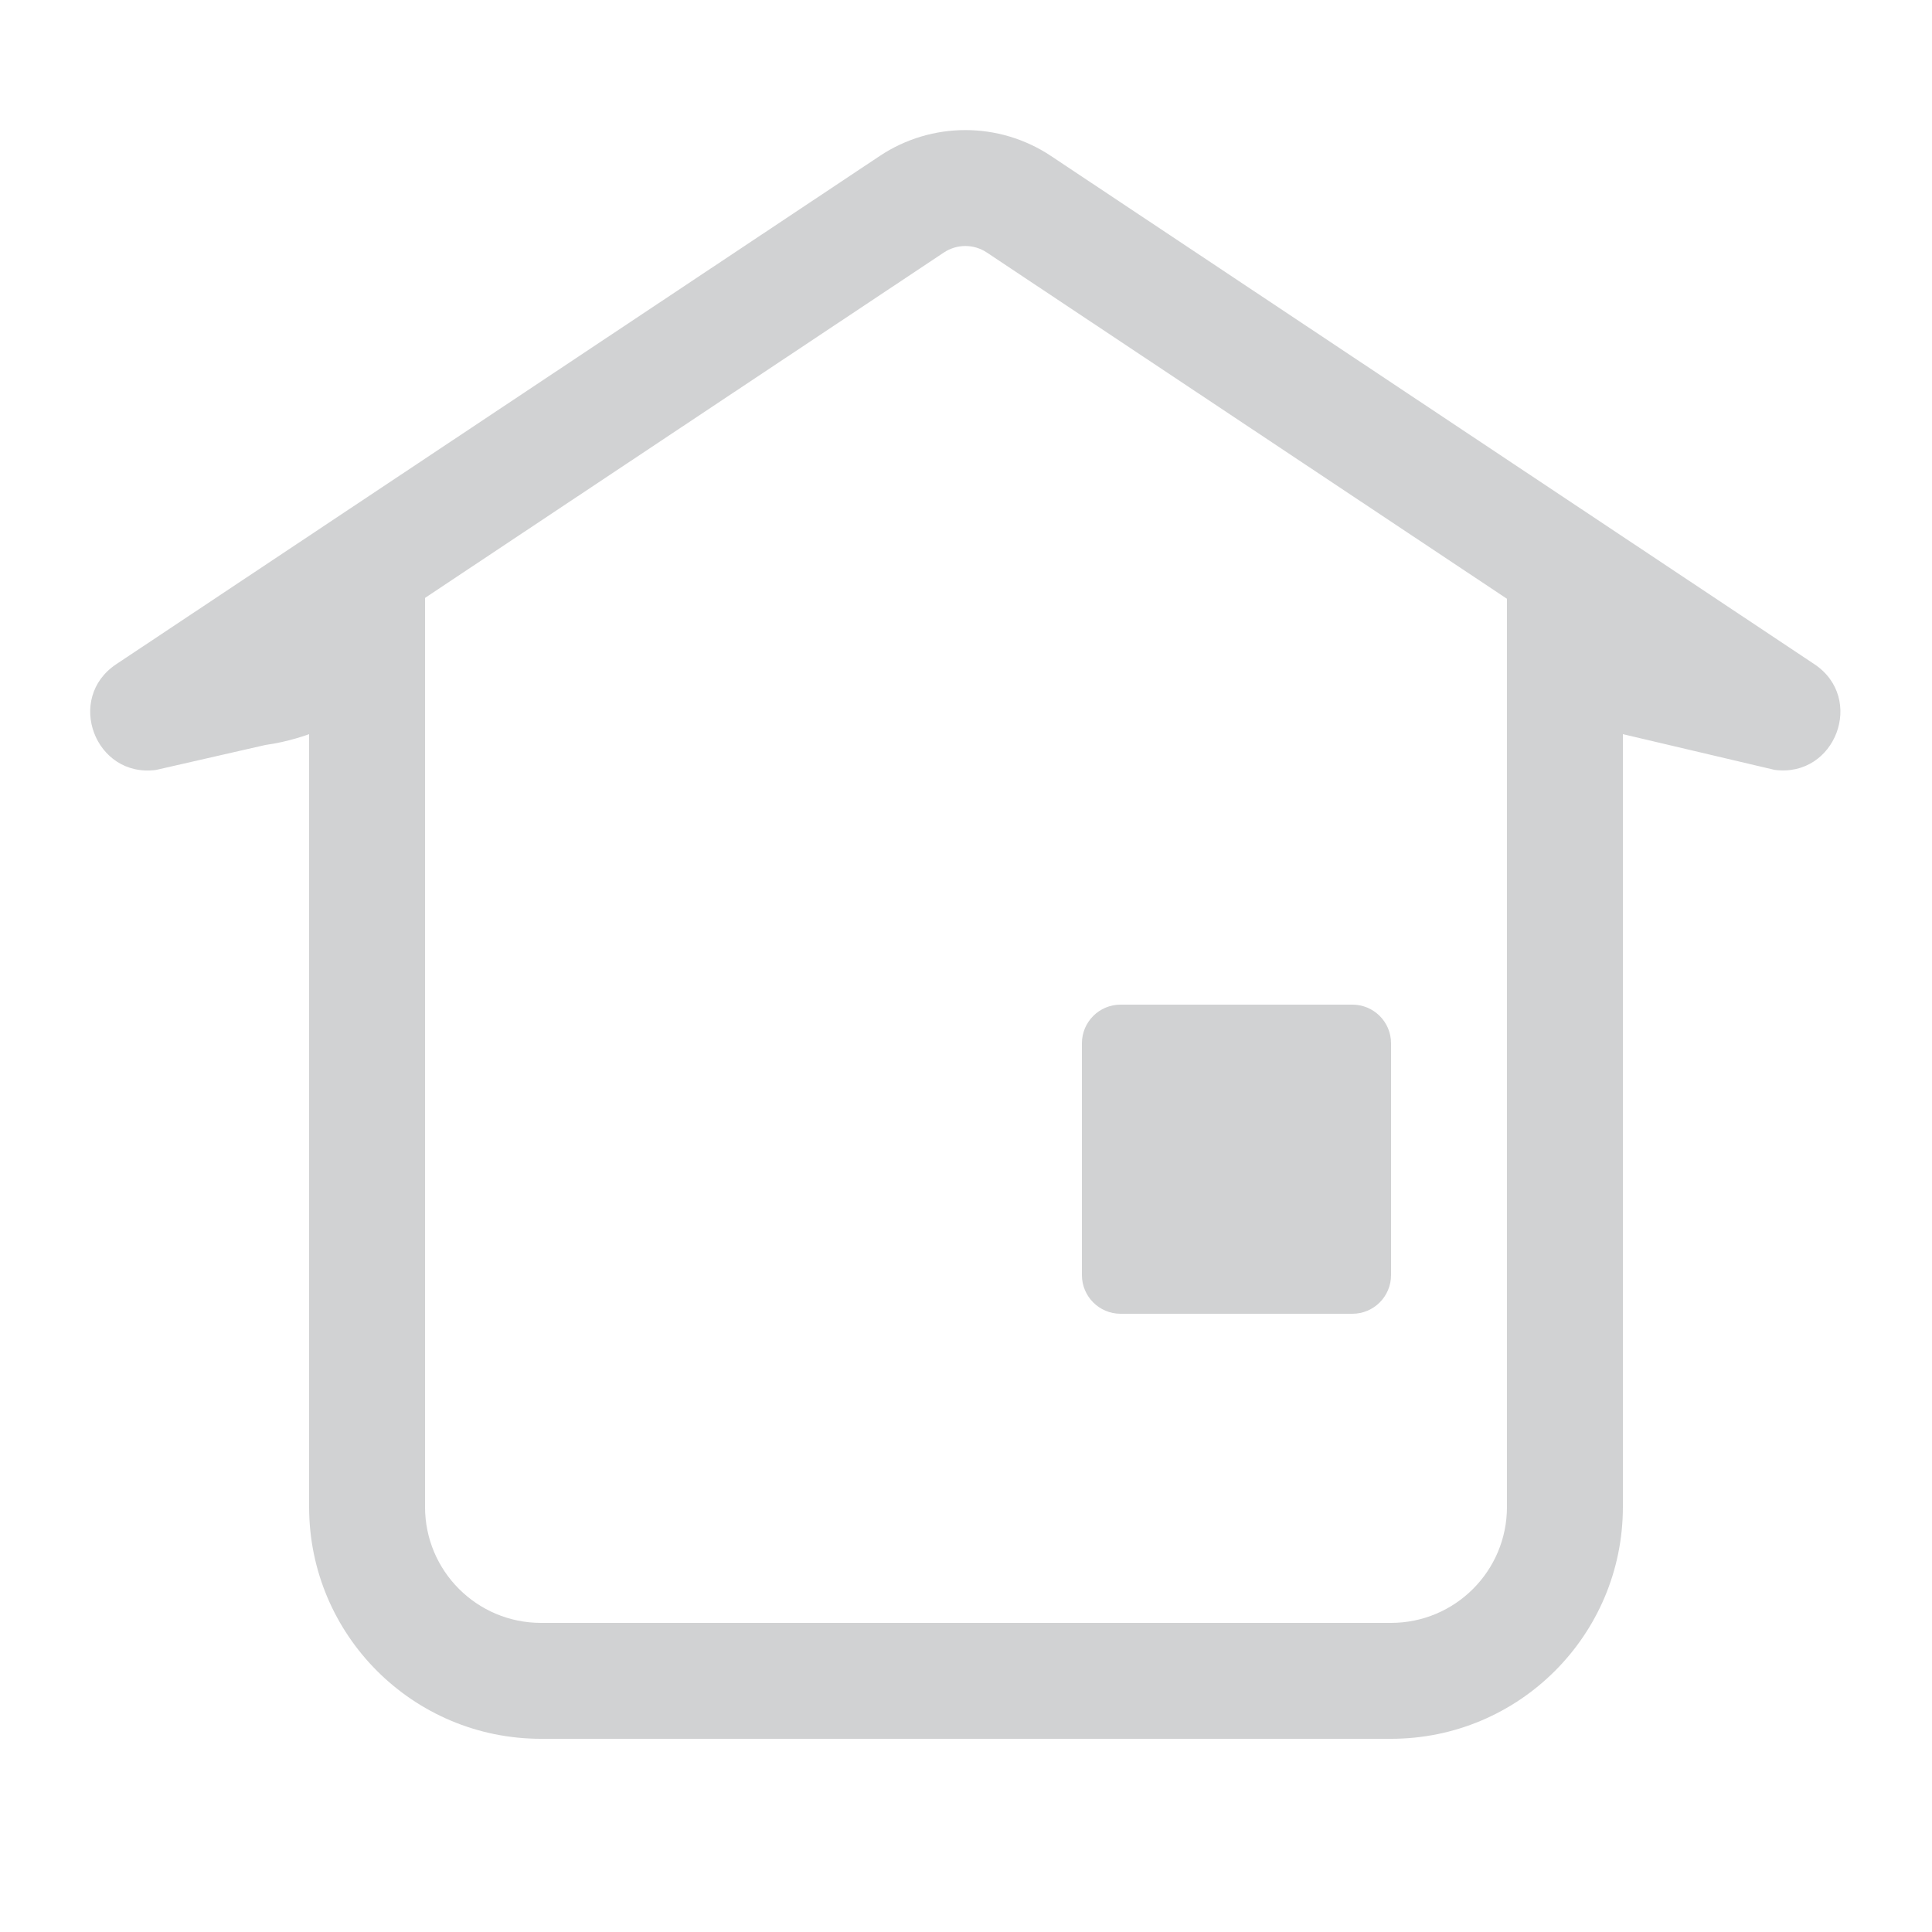
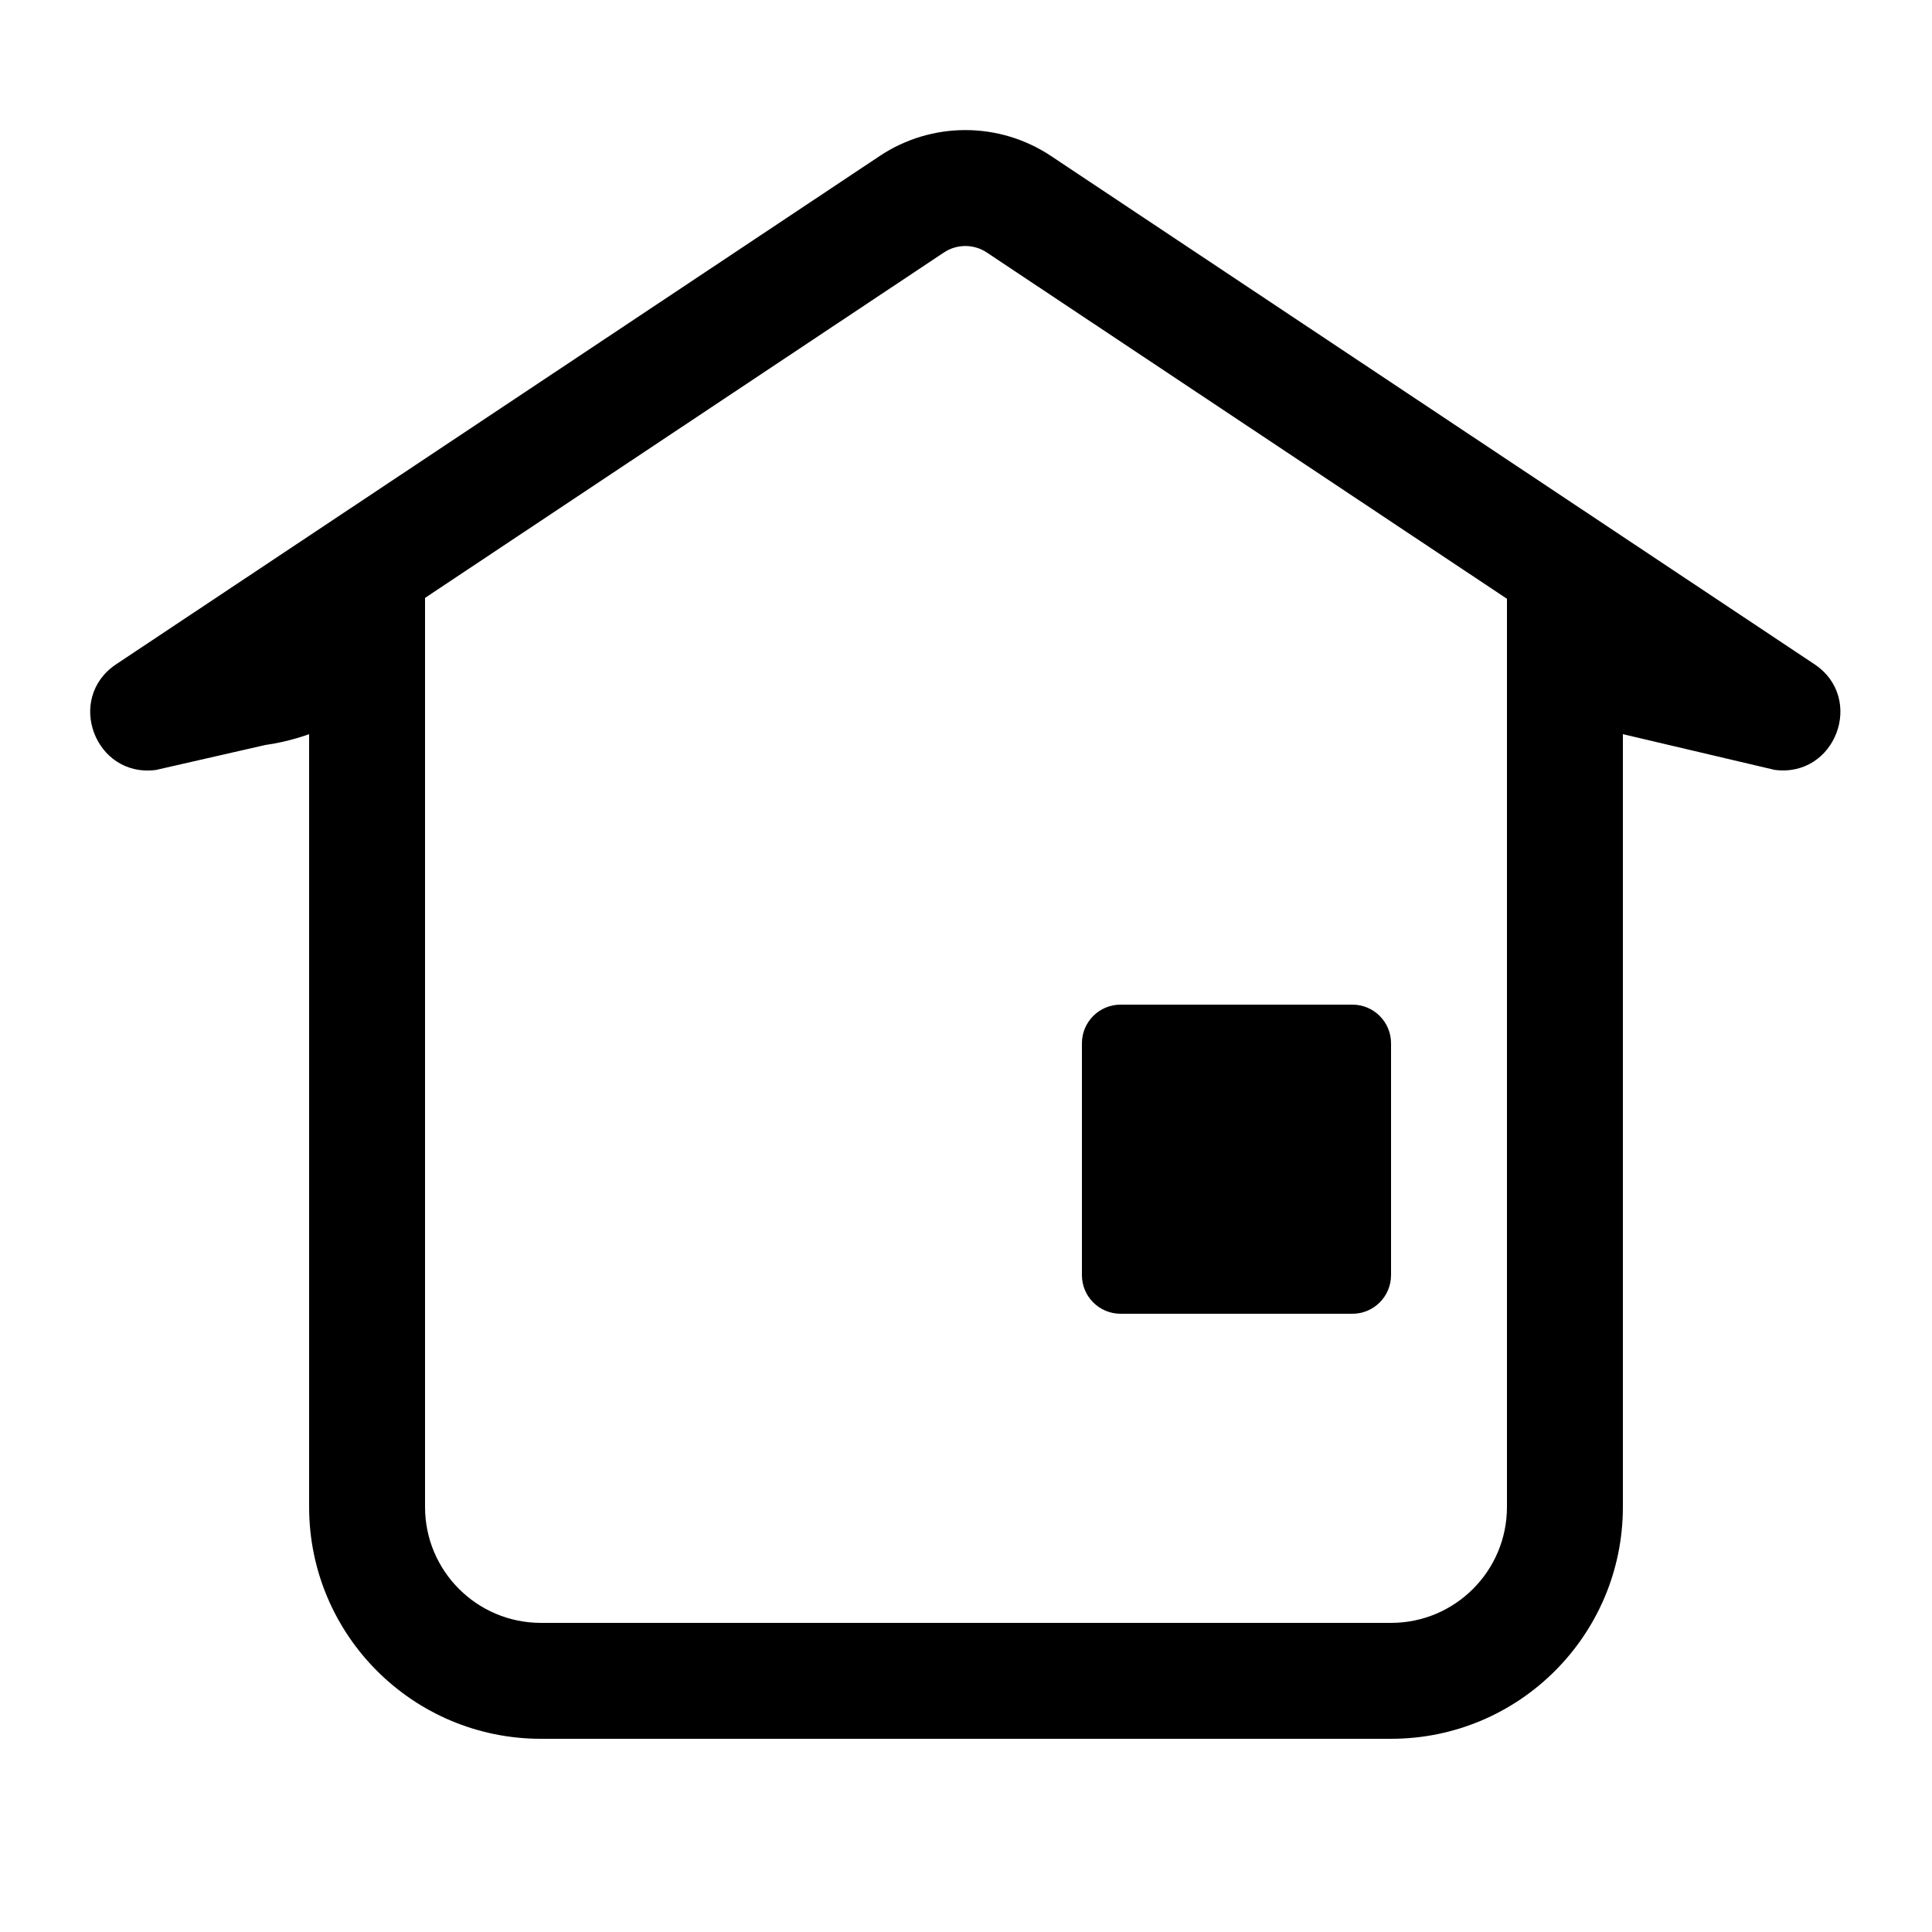
<svg xmlns="http://www.w3.org/2000/svg" width="50" height="50" viewBox="0 0 50 50" fill="none">
-   <path fill-rule="evenodd" clip-rule="evenodd" d="M4.038 19.926L6.868 19.28C7.467 19.2 8 19 8 19V39C8 42.314 10.686 45 14 45H36C39.314 45 42 42.314 42 39L42 19L45.925 19.924C47.502 20.135 48.28 18.07 46.956 17.189L27.2 4.037C25.857 3.143 24.109 3.143 22.767 4.037L3.008 17.19C1.684 18.071 2.461 20.136 4.038 19.926ZM9 39H11C11 40.657 12.343 42 14 42H36C37.657 42 39 40.657 39 39V20.54C39 18.961 39.908 17.618 41.206 16.965L25.537 6.534C25.202 6.311 24.765 6.311 24.429 6.534L8.776 16.954C10.084 17.604 11 18.953 11 20.539V20.546V20.554V20.562V20.57V20.579V20.588V20.598V20.607V20.617V20.628V20.639V20.65V20.662V20.674V20.686V20.698V20.711V20.725V20.738V20.752V20.767V20.781V20.796V20.811V20.827V20.843V20.859V20.876V20.893V20.91V20.928V20.946V20.964V20.983V21.001V21.02V21.04V21.06V21.08V21.1V21.121V21.142V21.163V21.185V21.207V21.229V21.252V21.275V21.298V21.321V21.345V21.369V21.393V21.418V21.443V21.468V21.494V21.519V21.545V21.572V21.598V21.625V21.652V21.68V21.707V21.735V21.763V21.792V21.821V21.85V21.879V21.909V21.938V21.968V21.999V22.029V22.06V22.091V22.122V22.154V22.186V22.218V22.25V22.283V22.316V22.349V22.382V22.415V22.449V22.483V22.517V22.552V22.587V22.621V22.657V22.692V22.727V22.763V22.799V22.836V22.872V22.909V22.946V22.983V23.02V23.058V23.095V23.133V23.172V23.21V23.248V23.287V23.326V23.365V23.405V23.444V23.484V23.524V23.564V23.605V23.645V23.686V23.727V23.768V23.809V23.851V23.892V23.934V23.976V24.018V24.06V24.103V24.145V24.188V24.231V24.275V24.318V24.361V24.405V24.449V24.493V24.537V24.581V24.626V24.67V24.715V24.76V24.805V24.85V24.896V24.941V24.987V25.032V25.078V25.125V25.171V25.217V25.264V25.31V25.357V25.404V25.451V25.498V25.545V25.592V25.64V25.687V25.735V25.783V25.831V25.879V25.927V25.975V26.024V26.072V26.121V26.169V26.218V26.267V26.316V26.365V26.415V26.464V26.513V26.563V26.612V26.662V26.712V26.762V26.812V26.862V26.912V26.962V27.012V27.063V27.113V27.164V27.214V27.265V27.316V27.366V27.417V27.468V27.519V27.57V27.621V27.672V27.724V27.775V27.826V27.878V27.929V27.981V28.032V28.084V28.136V28.187V28.239V28.291V28.343V28.394V28.446V28.498V28.55V28.602V28.654V28.706V28.758V28.811V28.863V28.915V28.967V29.019V29.072V29.124V29.176V29.228V29.281V29.333V29.385V29.438V29.49V29.543V29.595V29.647V29.7V29.752V29.804V29.857V29.909V29.962V30.014V30.066V30.119V30.171V30.223V30.276V30.328V30.38V30.432V30.485V30.537V30.589V30.641V30.693V30.745V30.797V30.849V30.901V30.953V31.006V31.057V31.109V31.161V31.213V31.265V31.316V31.368V31.42V31.471V31.523V31.574V31.626V31.677V31.728V31.78V31.831V31.882V31.933V31.984V32.035V32.086V32.137V32.188V32.238V32.289V32.339V32.39V32.44V32.49V32.541V32.591V32.641V32.691V32.741V32.791V32.84V32.89V32.939V32.989V33.038V33.087V33.137V33.186V33.235V33.283V33.332V33.381V33.429V33.478V33.526V33.574V33.623V33.67V33.718V33.766V33.814V33.861V33.909V33.956V34.003V34.05V34.097V34.144V34.19V34.237V34.283V34.33V34.376V34.422V34.467V34.513V34.559V34.604V34.649V34.694V34.739V34.784V34.829V34.873V34.918V34.962V35.006V35.05V35.094V35.137V35.181V35.224V35.267V35.31V35.353V35.395V35.438V35.48V35.522V35.564V35.605V35.647V35.688V35.729V35.77V35.811V35.852V35.892V35.932V35.972V36.012V36.052V36.091V36.131V36.17V36.209V36.247V36.286V36.324V36.362V36.4V36.437V36.475V36.512V36.549V36.586V36.622V36.659V36.695V36.731V36.766V36.802V36.837V36.872V36.907V36.941V36.976V37.01V37.044V37.077V37.111V37.144V37.177V37.209V37.242V37.274V37.306V37.337V37.369V37.4V37.431V37.462V37.492V37.522V37.552V37.582V37.611V37.64V37.669V37.698V37.726V37.754V37.782V37.809V37.837V37.864V37.89V37.917V37.943V37.969V37.994V38.02V38.044V38.069V38.094V38.118V38.142V38.165V38.188V38.211V38.234V38.256V38.279V38.3V38.322V38.343V38.364V38.384V38.405V38.425V38.444V38.463V38.482V38.501V38.52V38.538V38.555V38.573V38.59V38.606V38.623V38.639V38.655V38.67V38.685V38.7V38.715V38.729V38.742V38.756V38.769V38.782V38.794V38.806V38.818V38.829V38.84V38.851V38.861V38.871V38.881V38.89V38.899V38.907V38.915V38.923V38.931V38.938V38.944V38.95V38.956V38.962V38.967V38.972V38.977V38.981V38.984V38.988V38.99V38.993V38.995V38.997V38.998V38.999V39C11 39 11 39 9 39ZM9 39V20.539C9 19.715 8.505 19.019 7.811 18.71C8.505 19.019 9 19.715 9 20.539L9 39ZM3.562 18.023H3.562C3.205 18.261 3.307 18.757 3.638 18.9C3.307 18.757 3.205 18.261 3.562 18.023Z" fill="#D1D2D3" />
-   <rect x="39" y="15" width="3" height="6" fill="#D1D2D3" />
-   <rect x="8" y="15" width="3" height="6" fill="#D1D2D3" />
-   <rect x="28" y="26" width="8" height="8" rx="1" fill="#D1D2D3" />
+   <path fill-rule="evenodd" clip-rule="evenodd" d="M4.038 19.926L6.868 19.28C7.467 19.2 8 19 8 19V39C8 42.314 10.686 45 14 45H36C39.314 45 42 42.314 42 39L42 19L45.925 19.924C47.502 20.135 48.28 18.07 46.956 17.189L27.2 4.037C25.857 3.143 24.109 3.143 22.767 4.037L3.008 17.19C1.684 18.071 2.461 20.136 4.038 19.926ZM9 39H11C11 40.657 12.343 42 14 42H36C37.657 42 39 40.657 39 39V20.54C39 18.961 39.908 17.618 41.206 16.965L25.537 6.534C25.202 6.311 24.765 6.311 24.429 6.534L8.776 16.954C10.084 17.604 11 18.953 11 20.539V20.546V20.554V20.562V20.57V20.579V20.588V20.598V20.607V20.617V20.628V20.639V20.65V20.662V20.674V20.686V20.698V20.711V20.725V20.738V20.752V20.767V20.781V20.796V20.811V20.827V20.843V20.859V20.876V20.893V20.91V20.928V20.946V20.964V20.983V21.001V21.02V21.04V21.06V21.08V21.1V21.121V21.142V21.163V21.185V21.207V21.229V21.252V21.275V21.298V21.321V21.345V21.369V21.393V21.418V21.443V21.468V21.494V21.519V21.545V21.572V21.598V21.625V21.652V21.68V21.707V21.735V21.763V21.792V21.821V21.85V21.879V21.909V21.938V21.968V21.999V22.029V22.06V22.091V22.122V22.154V22.186V22.218V22.25V22.283V22.316V22.349V22.382V22.415V22.449V22.483V22.517V22.552V22.587V22.621V22.657V22.692V22.727V22.763V22.799V22.836V22.872V22.909V22.946V22.983V23.02V23.058V23.095V23.133V23.172V23.21V23.248V23.287V23.326V23.365V23.405V23.444V23.484V23.524V23.564V23.605V23.645V23.686V23.727V23.768V23.809V23.851V23.892V23.934V23.976V24.018V24.06V24.103V24.145V24.188V24.231V24.275V24.318V24.361V24.405V24.449V24.493V24.537V24.581V24.626V24.67V24.715V24.76V24.805V24.85V24.896V24.941V24.987V25.032V25.078V25.125V25.171V25.217V25.264V25.31V25.357V25.404V25.451V25.498V25.545V25.592V25.64V25.687V25.735V25.783V25.831V25.879V25.927V25.975V26.024V26.072V26.121V26.169V26.218V26.267V26.316V26.365V26.415V26.464V26.513V26.563V26.612V26.662V26.712V26.762V26.812V26.862V26.912V26.962V27.012V27.063V27.113V27.164V27.214V27.265V27.316V27.366V27.417V27.468V27.519V27.57V27.621V27.672V27.724V27.775V27.826V27.878V27.929V27.981V28.032V28.084V28.136V28.187V28.239V28.291V28.343V28.394V28.446V28.498V28.55V28.602V28.654V28.706V28.758V28.811V28.863V28.915V28.967V29.019V29.072V29.124V29.176V29.228V29.281V29.333V29.385V29.438V29.49V29.543V29.595V29.647V29.7V29.752V29.804V29.857V29.909V29.962V30.014V30.066V30.119V30.171V30.223V30.276V30.328V30.38V30.432V30.485V30.537V30.589V30.641V30.693V30.745V30.797V30.849V30.901V30.953V31.006V31.057V31.109V31.161V31.213V31.265V31.316V31.368V31.42V31.471V31.523V31.574V31.626V31.677V31.728V31.78V31.831V31.882V31.933V31.984V32.035V32.086V32.137V32.188V32.238V32.289V32.339V32.39V32.44V32.49V32.541V32.591V32.641V32.691V32.741V32.791V32.84V32.89V32.939V32.989V33.038V33.087V33.137V33.186V33.235V33.283V33.332V33.381V33.429V33.478V33.526V33.574V33.623V33.67V33.718V33.766V33.814V33.861V33.909V33.956V34.003V34.05V34.097V34.144V34.19V34.237V34.283V34.33V34.376V34.422V34.467V34.513V34.559V34.604V34.649V34.694V34.739V34.784V34.829V34.873V34.918V34.962V35.006V35.05V35.094V35.137V35.181V35.224V35.267V35.31V35.353V35.395V35.438V35.48V35.522V35.564V35.605V35.647V35.688V35.729V35.77V35.811V35.852V35.892V35.932V35.972V36.012V36.052V36.091V36.131V36.17V36.209V36.247V36.286V36.324V36.362V36.4V36.437V36.475V36.512V36.549V36.586V36.622V36.659V36.695V36.731V36.766V36.802V36.837V36.872V36.907V36.941V36.976V37.01V37.044V37.077V37.111V37.144V37.177V37.209V37.242V37.274V37.306V37.337V37.369V37.4V37.431V37.462V37.492V37.522V37.552V37.582V37.611V37.64V37.669V37.698V37.726V37.754V37.782V37.809V37.837V37.864V37.89V37.917V37.943V37.969V37.994V38.02V38.044V38.069V38.094V38.118V38.142V38.165V38.188V38.211V38.234V38.256V38.279V38.3V38.322V38.343V38.364V38.384V38.405V38.425V38.444V38.463V38.482V38.501V38.52V38.538V38.555V38.573V38.59V38.606V38.623V38.639V38.655V38.67V38.685V38.7V38.715V38.729V38.742V38.756V38.769V38.782V38.794V38.806V38.818V38.829V38.84V38.851V38.861V38.871V38.881V38.89V38.899V38.907V38.915V38.923V38.931V38.938V38.944V38.95V38.956V38.962V38.967V38.972V38.977V38.981V38.984V38.988V38.99V38.993V38.995V38.997V38.998V38.999V39C11 39 11 39 9 39ZM9 39V20.539C9 19.715 8.505 19.019 7.811 18.71C8.505 19.019 9 19.715 9 20.539L9 39ZM3.562 18.023H3.562C3.205 18.261 3.307 18.757 3.638 18.9C3.307 18.757 3.205 18.261 3.562 18.023Z" fill="black" />
+   <rect x="39" y="15" width="3" height="6" fill="black" />
+   <rect x="8" y="15" width="3" height="6" fill="black" />
+   <rect x="28" y="26" width="8" height="8" rx="1" fill="black" />
</svg>
